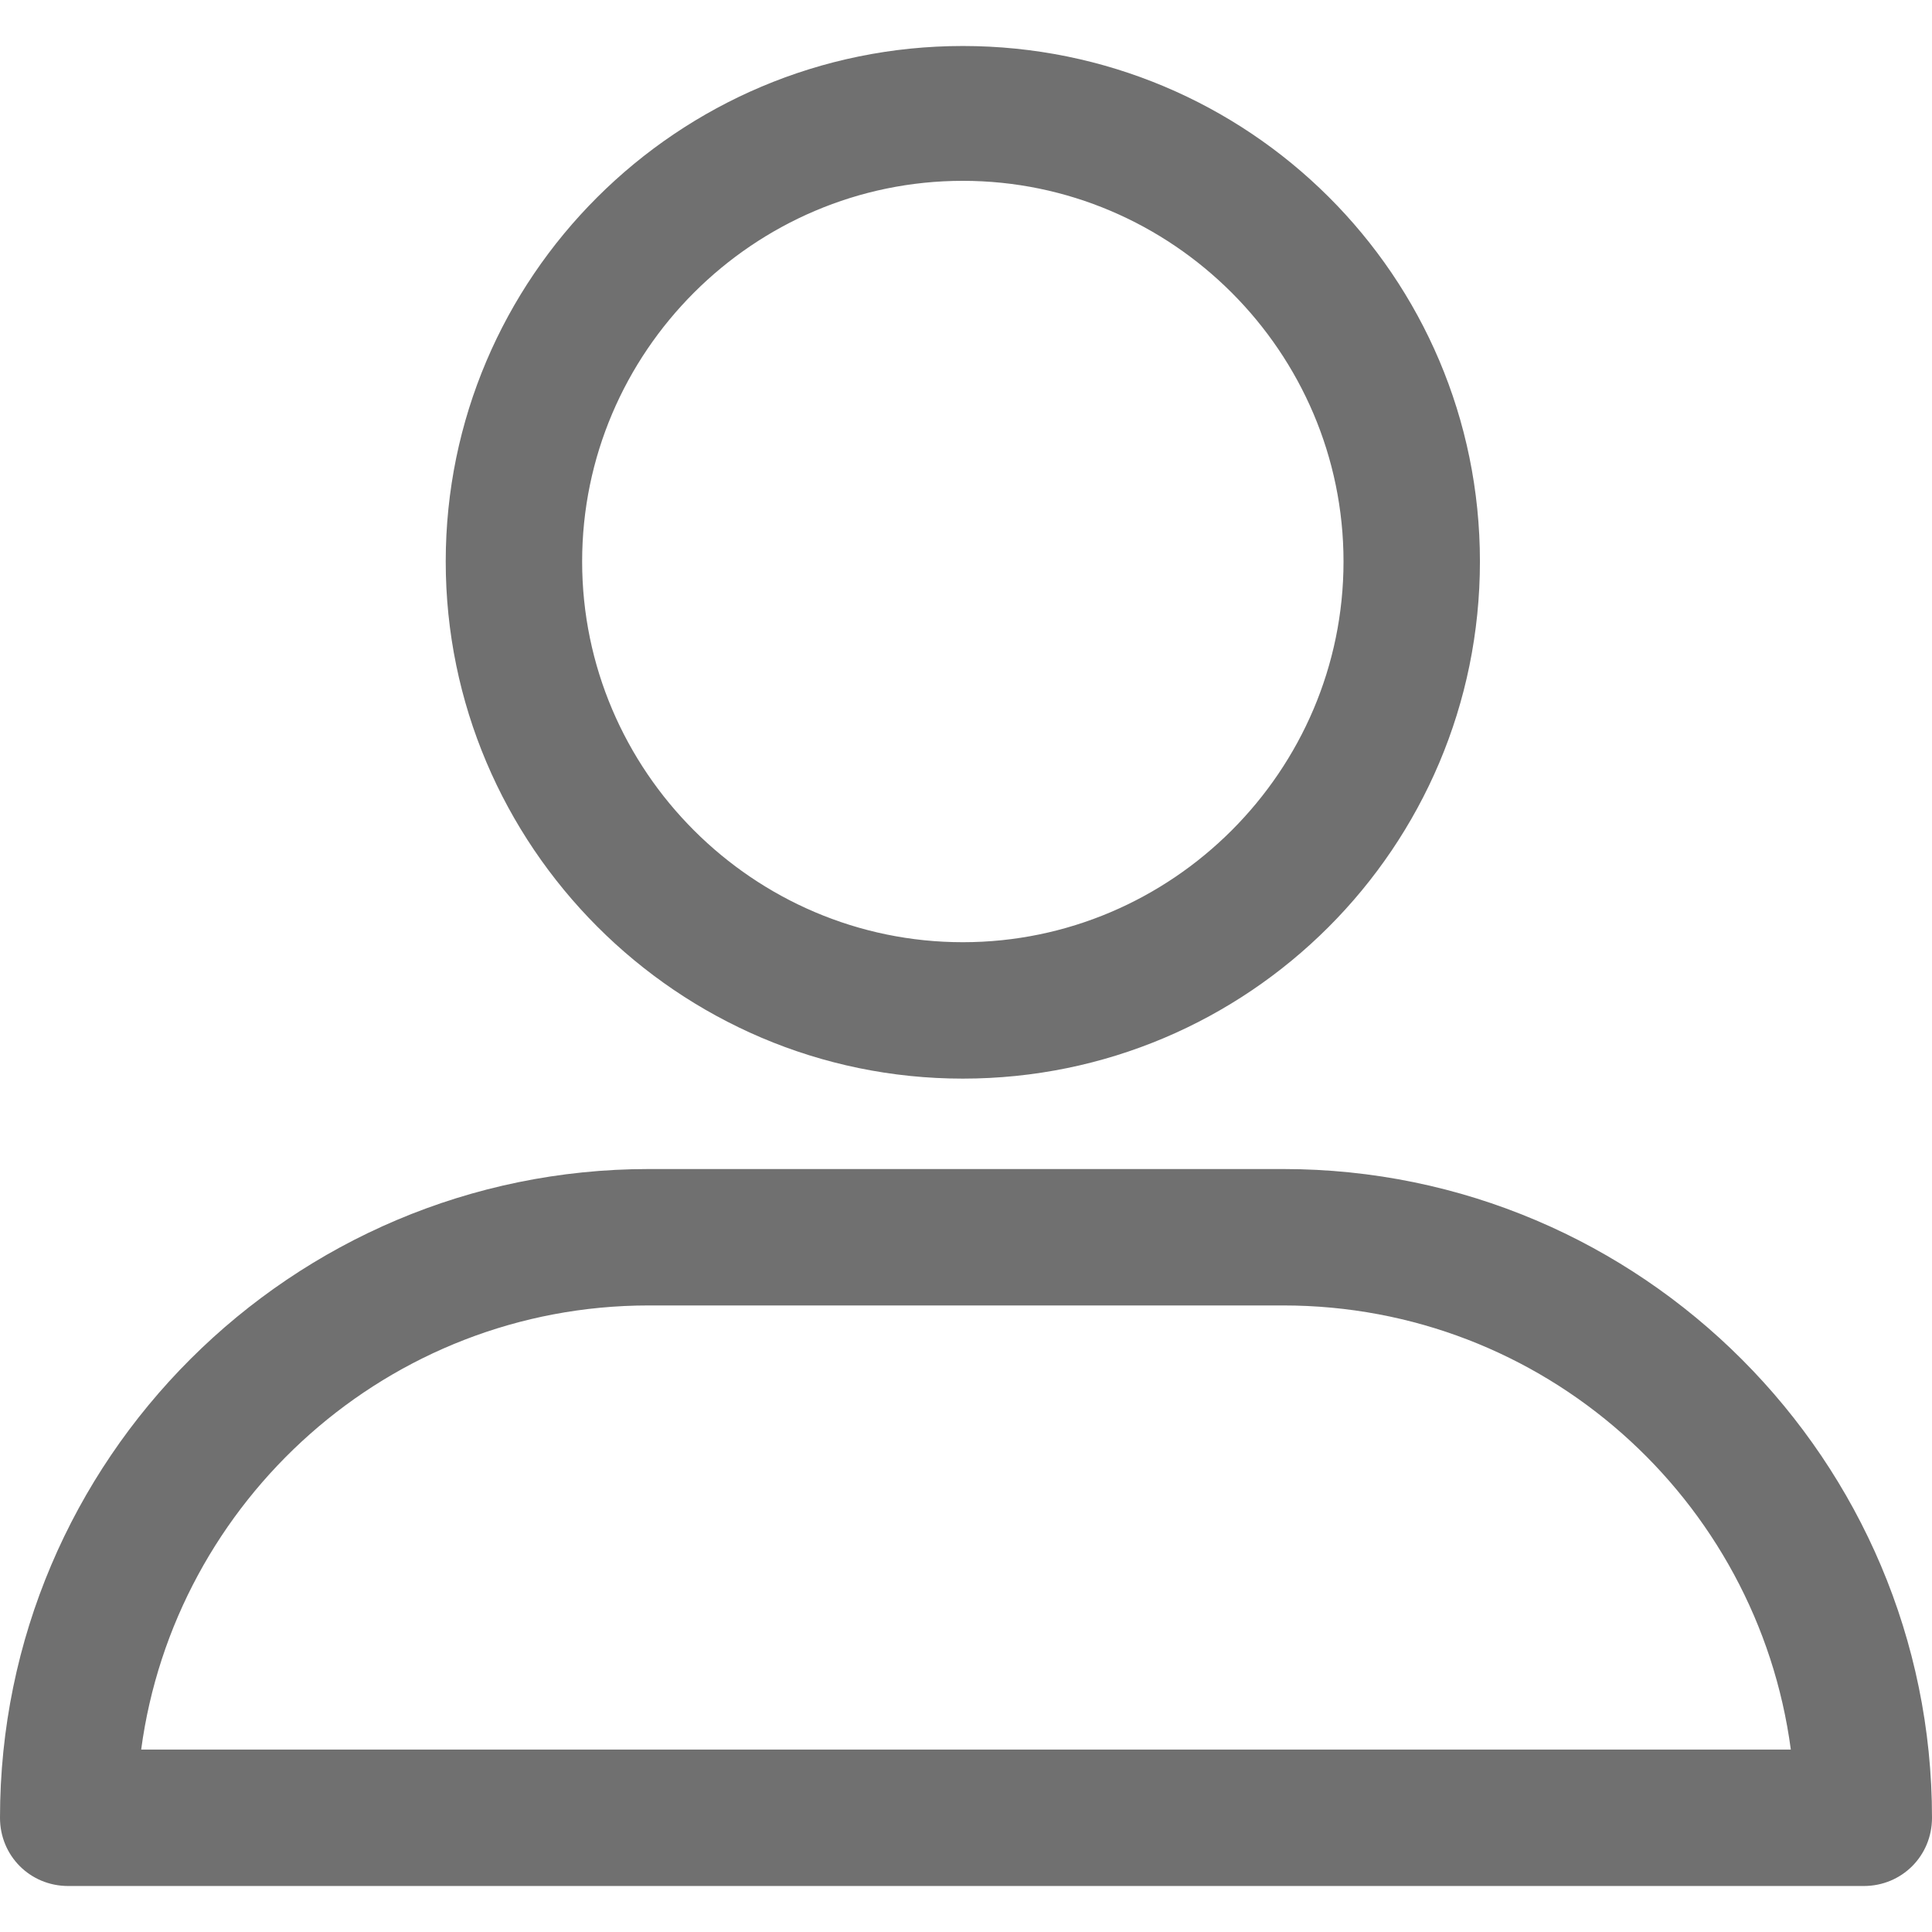
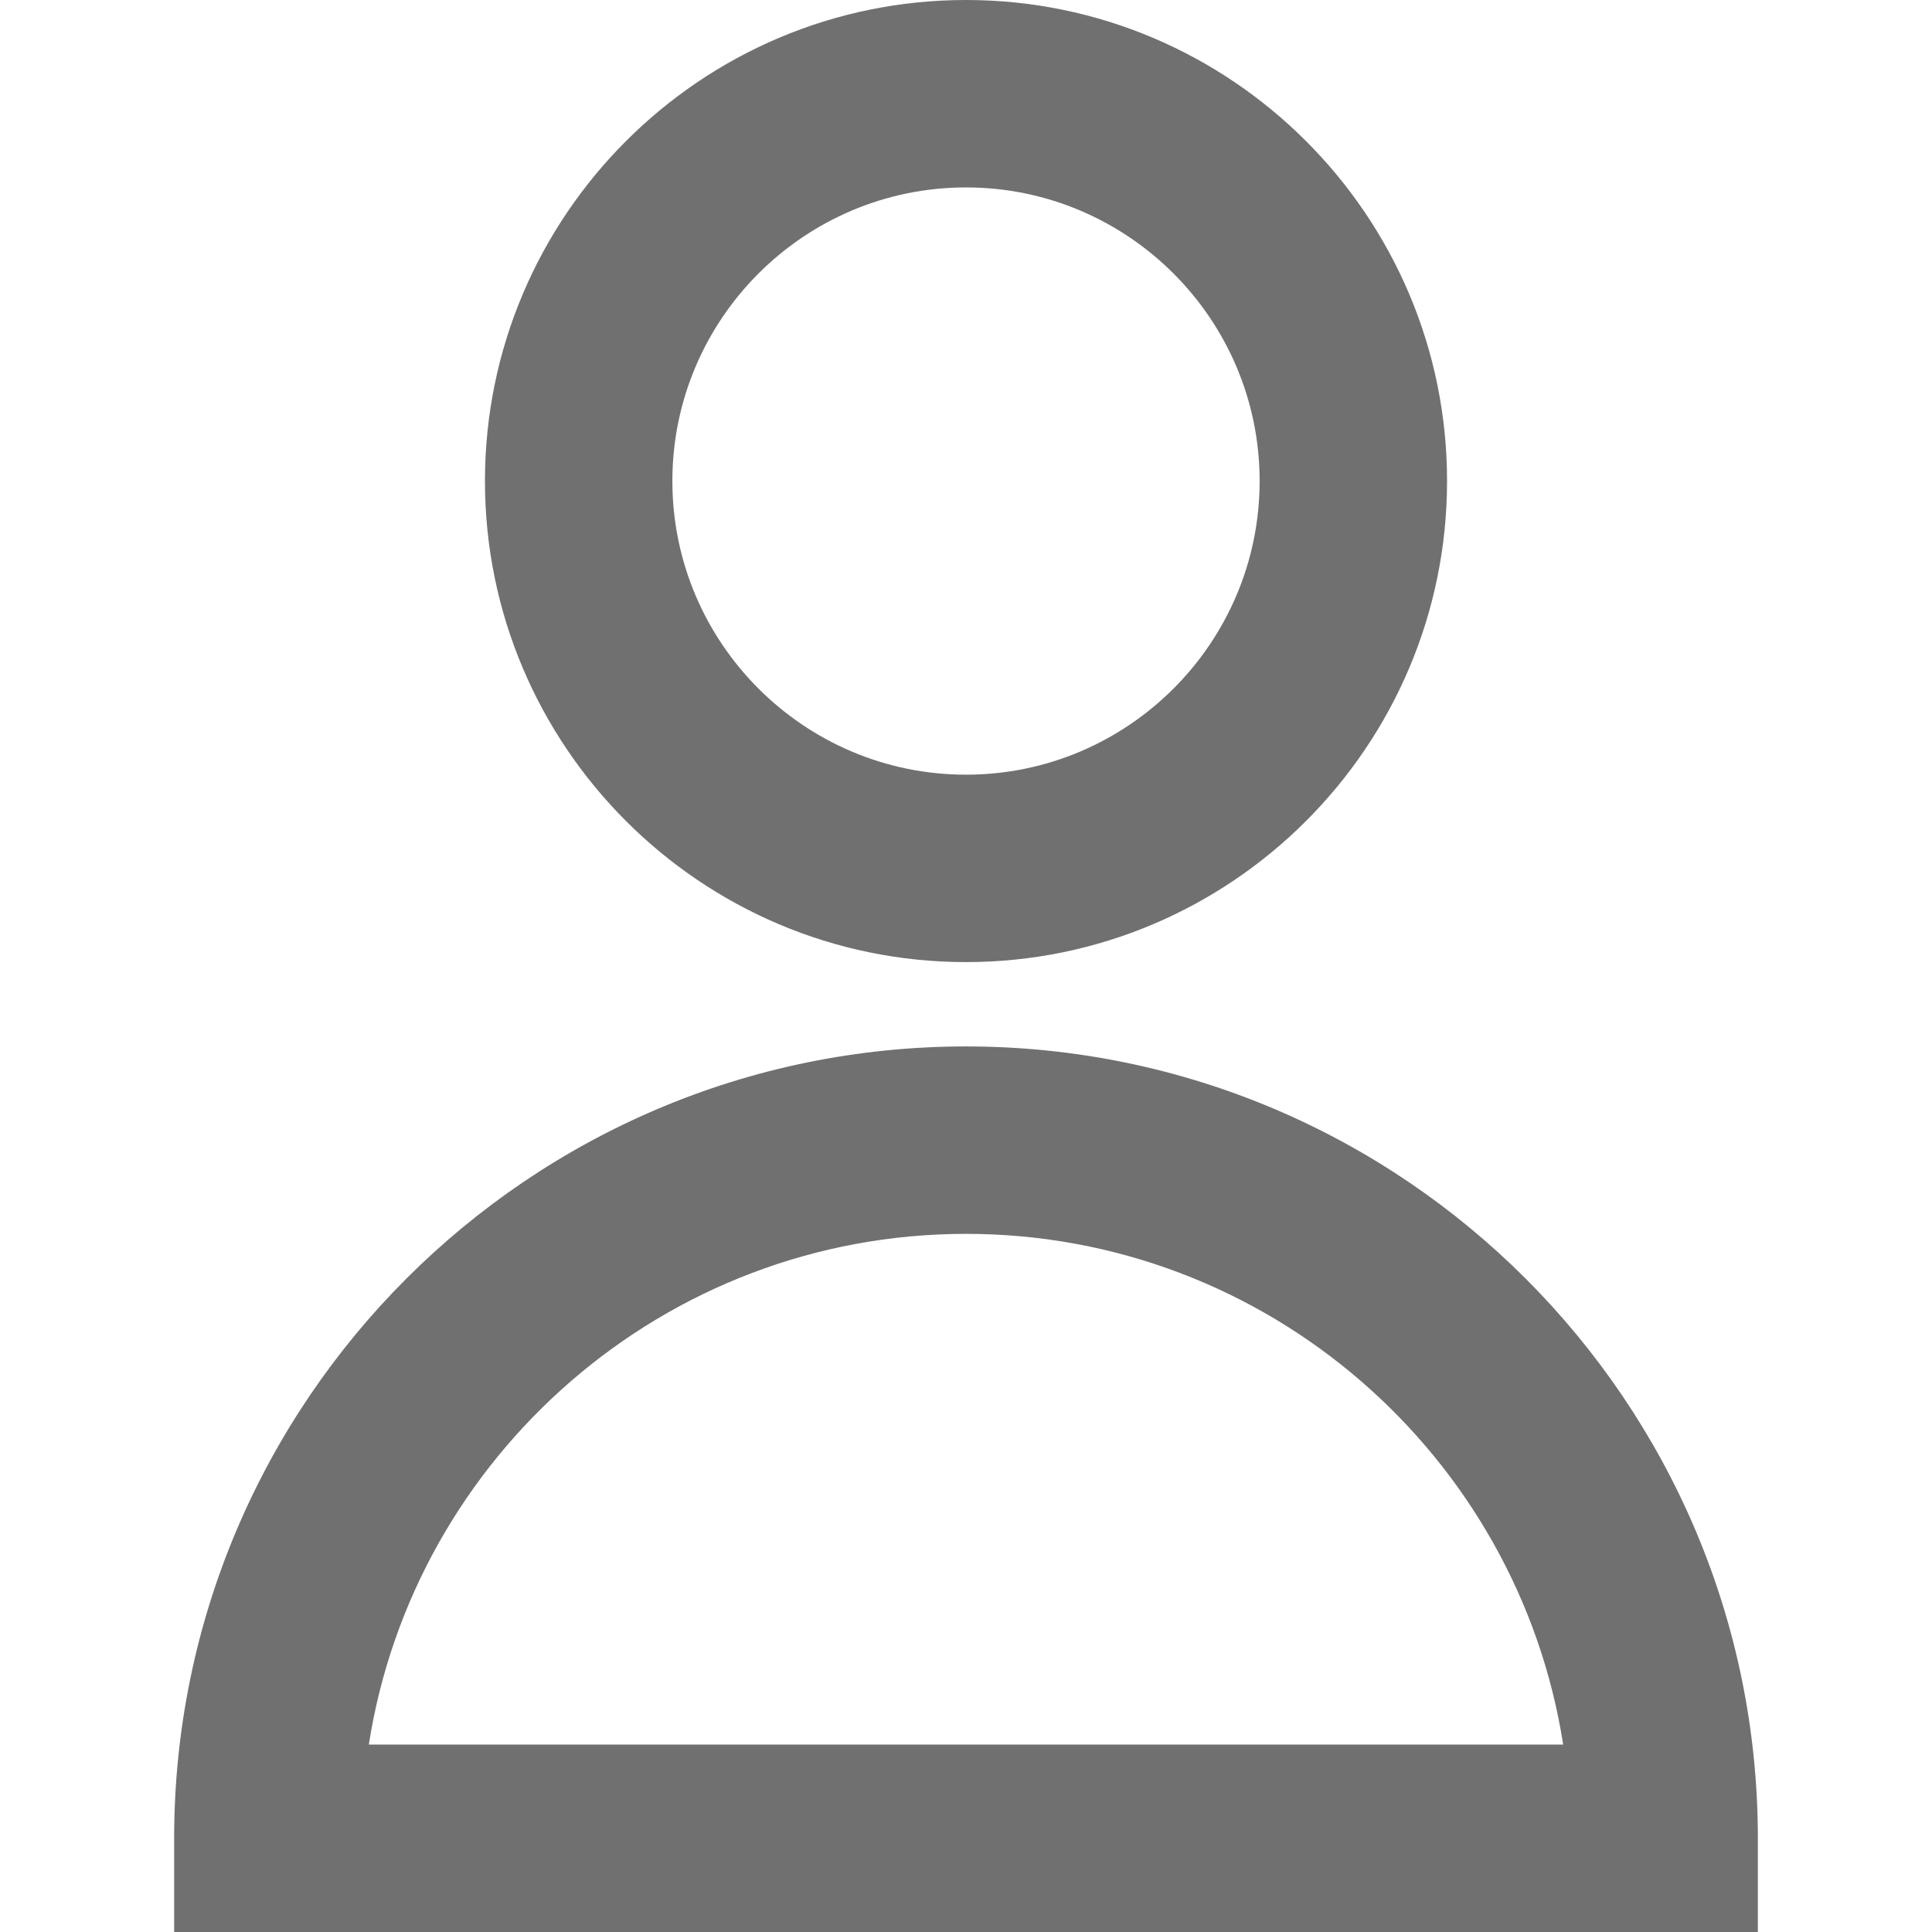
- <svg xmlns="http://www.w3.org/2000/svg" fill="#707070" viewBox="0 0 563.43 563.43">
-   <path d="M280.79 314.559c83.266 0 150.803-67.538 150.803-150.803S364.055 13.415 280.79 13.415 129.987 80.953 129.987 163.756s67.537 150.803 150.803 150.803zm0-261.824c61.061 0 111.021 49.959 111.021 111.021s-49.96 111.02-111.021 111.02-111.021-49.959-111.021-111.021 49.959-111.02 111.021-111.02zM19.891 550.015h523.648c11.102 0 19.891-8.789 19.891-19.891 0-104.082-84.653-189.198-189.198-189.198H189.198C85.116 340.926 0 425.579 0 530.124c0 11.102 8.789 19.891 19.891 19.891zm169.307-169.307h185.034c75.864 0 138.313 56.436 148.028 129.524H41.17c9.714-72.625 72.164-129.524 148.028-129.524z" />
+ <svg xmlns="http://www.w3.org/2000/svg" fill="#707070" viewBox="0 0 412.333 412.333">
+   <path d="M206.167 205.333c56.61 0 102.667-46.056 102.667-102.667S262.777 0 206.167 0 103.5 46.056 103.5 102.667s46.056 102.666 102.667 102.666zm0-165.333c34.554 0 62.667 28.112 62.667 62.667s-28.112 62.667-62.667 62.667-62.667-28.113-62.667-62.667S171.612 40 206.167 40zm0 183.333c-93.187 0-169 75.813-169 169v20h338v-20c0-93.187-75.813-169-169-169zm-127.453 149c9.637-61.671 63.12-109 127.452-109s117.815 47.329 127.452 109H78.714z" />
</svg>
